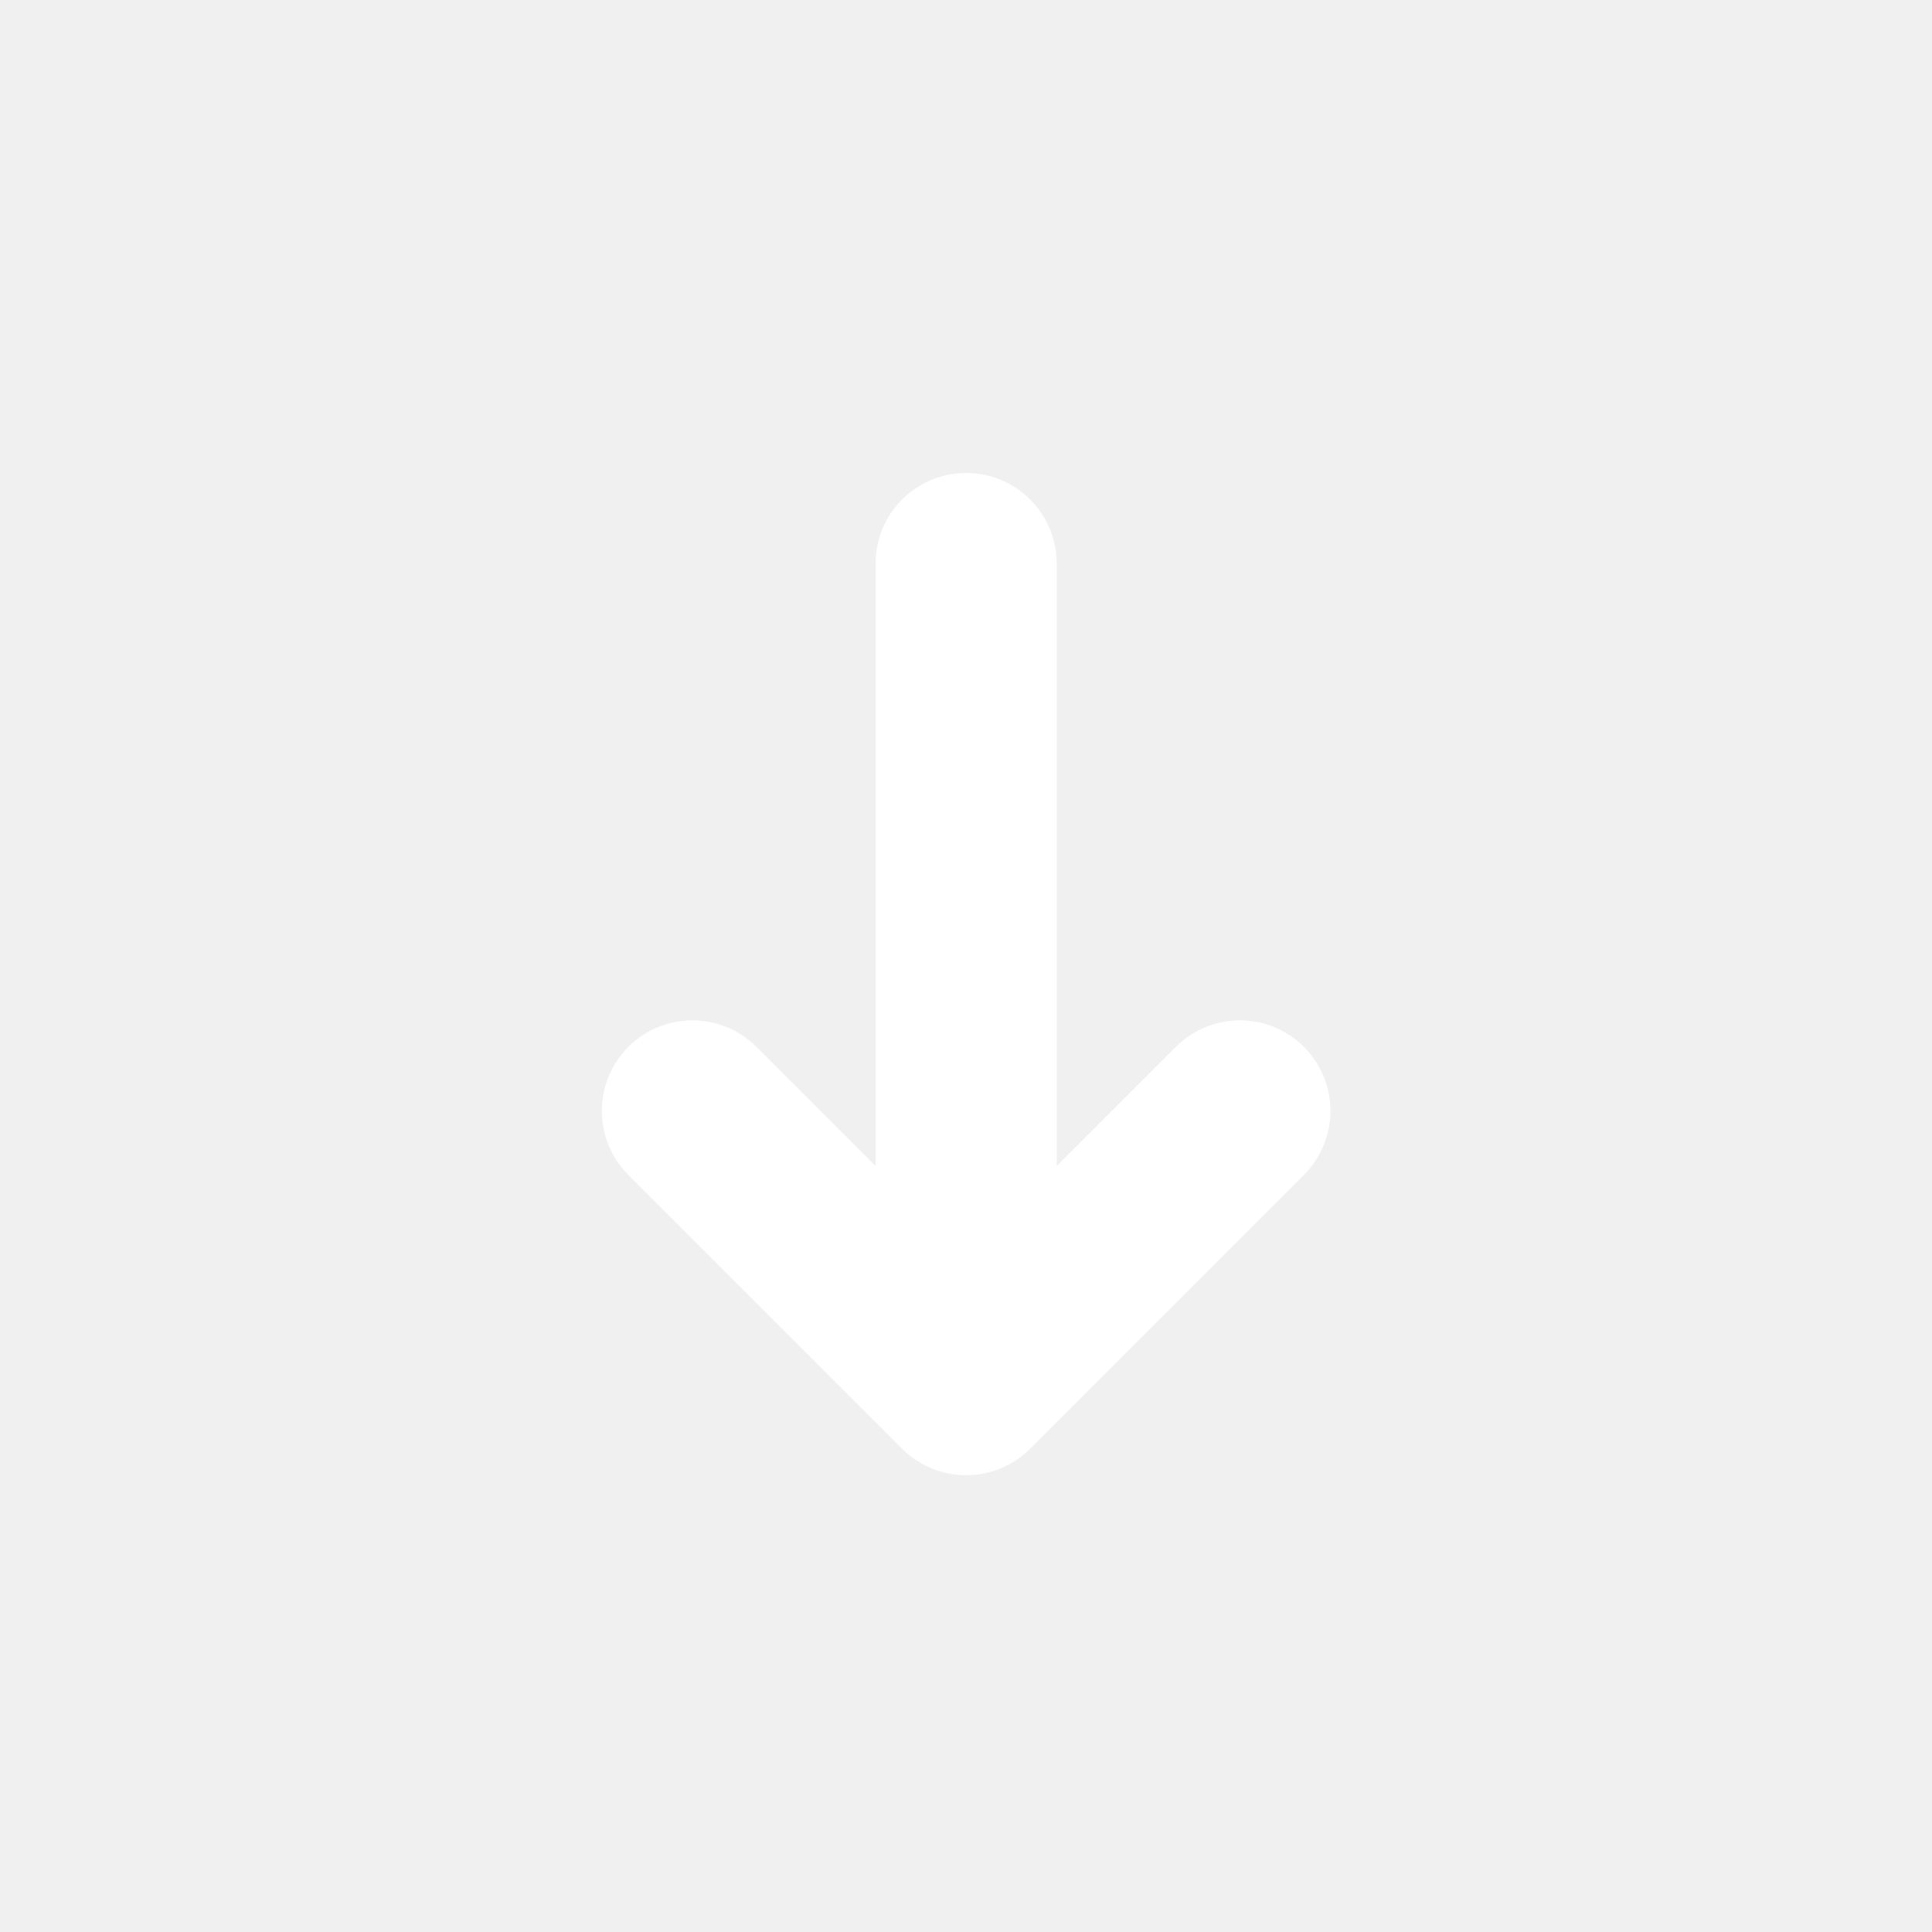
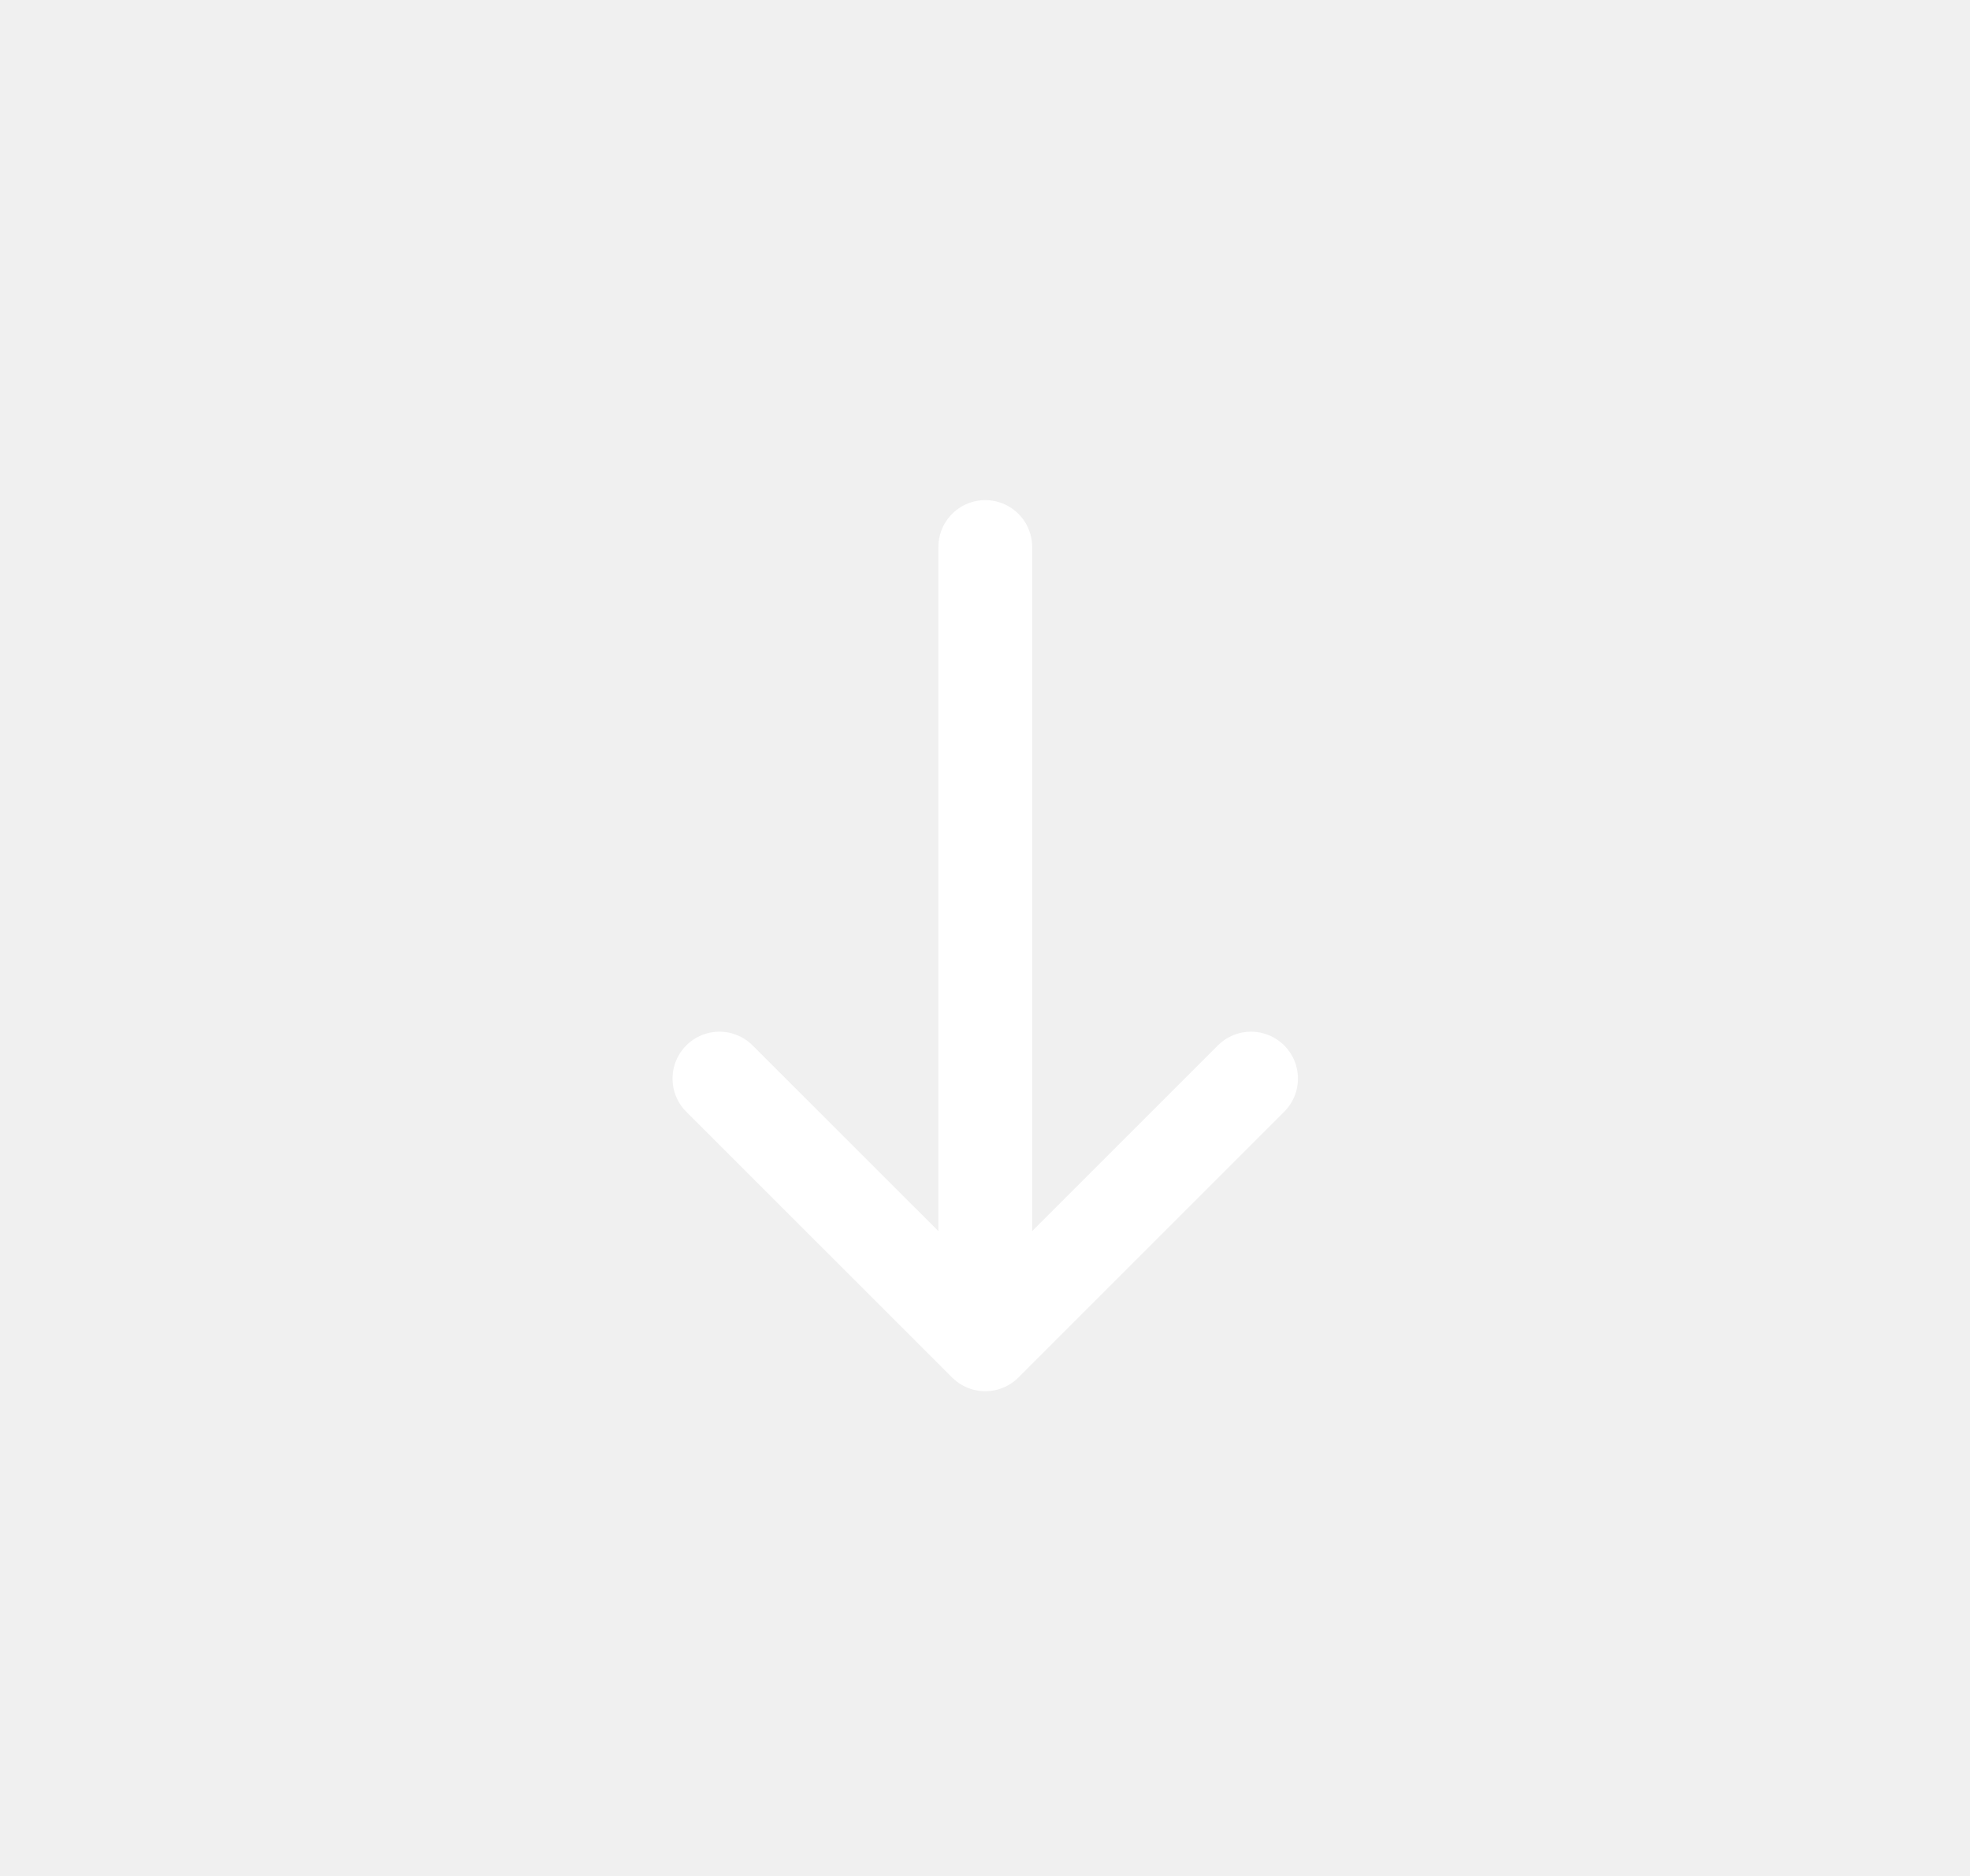
- <svg xmlns="http://www.w3.org/2000/svg" width="16" height="16" viewBox="0 0 16 16" fill="none">
-   <path d="M8.001 11.467L5.734 9.2M8.001 11.467L8.001 4.667L8.001 11.467ZM8.001 11.467L10.268 9.2L8.001 11.467Z" stroke="white" stroke-width="1.5" stroke-linecap="round" stroke-linejoin="round" />
+ <svg xmlns="http://www.w3.org/2000/svg" width="21" height="20" viewBox="0 0 21 20" fill="none">
+   <path d="M10.503 14.332L7.669 11.499M10.503 14.332L10.503 5.832L10.503 14.332ZM10.503 14.332L13.336 11.499L10.503 14.332Z" stroke="white" stroke-linecap="round" stroke-linejoin="round" />
</svg>
